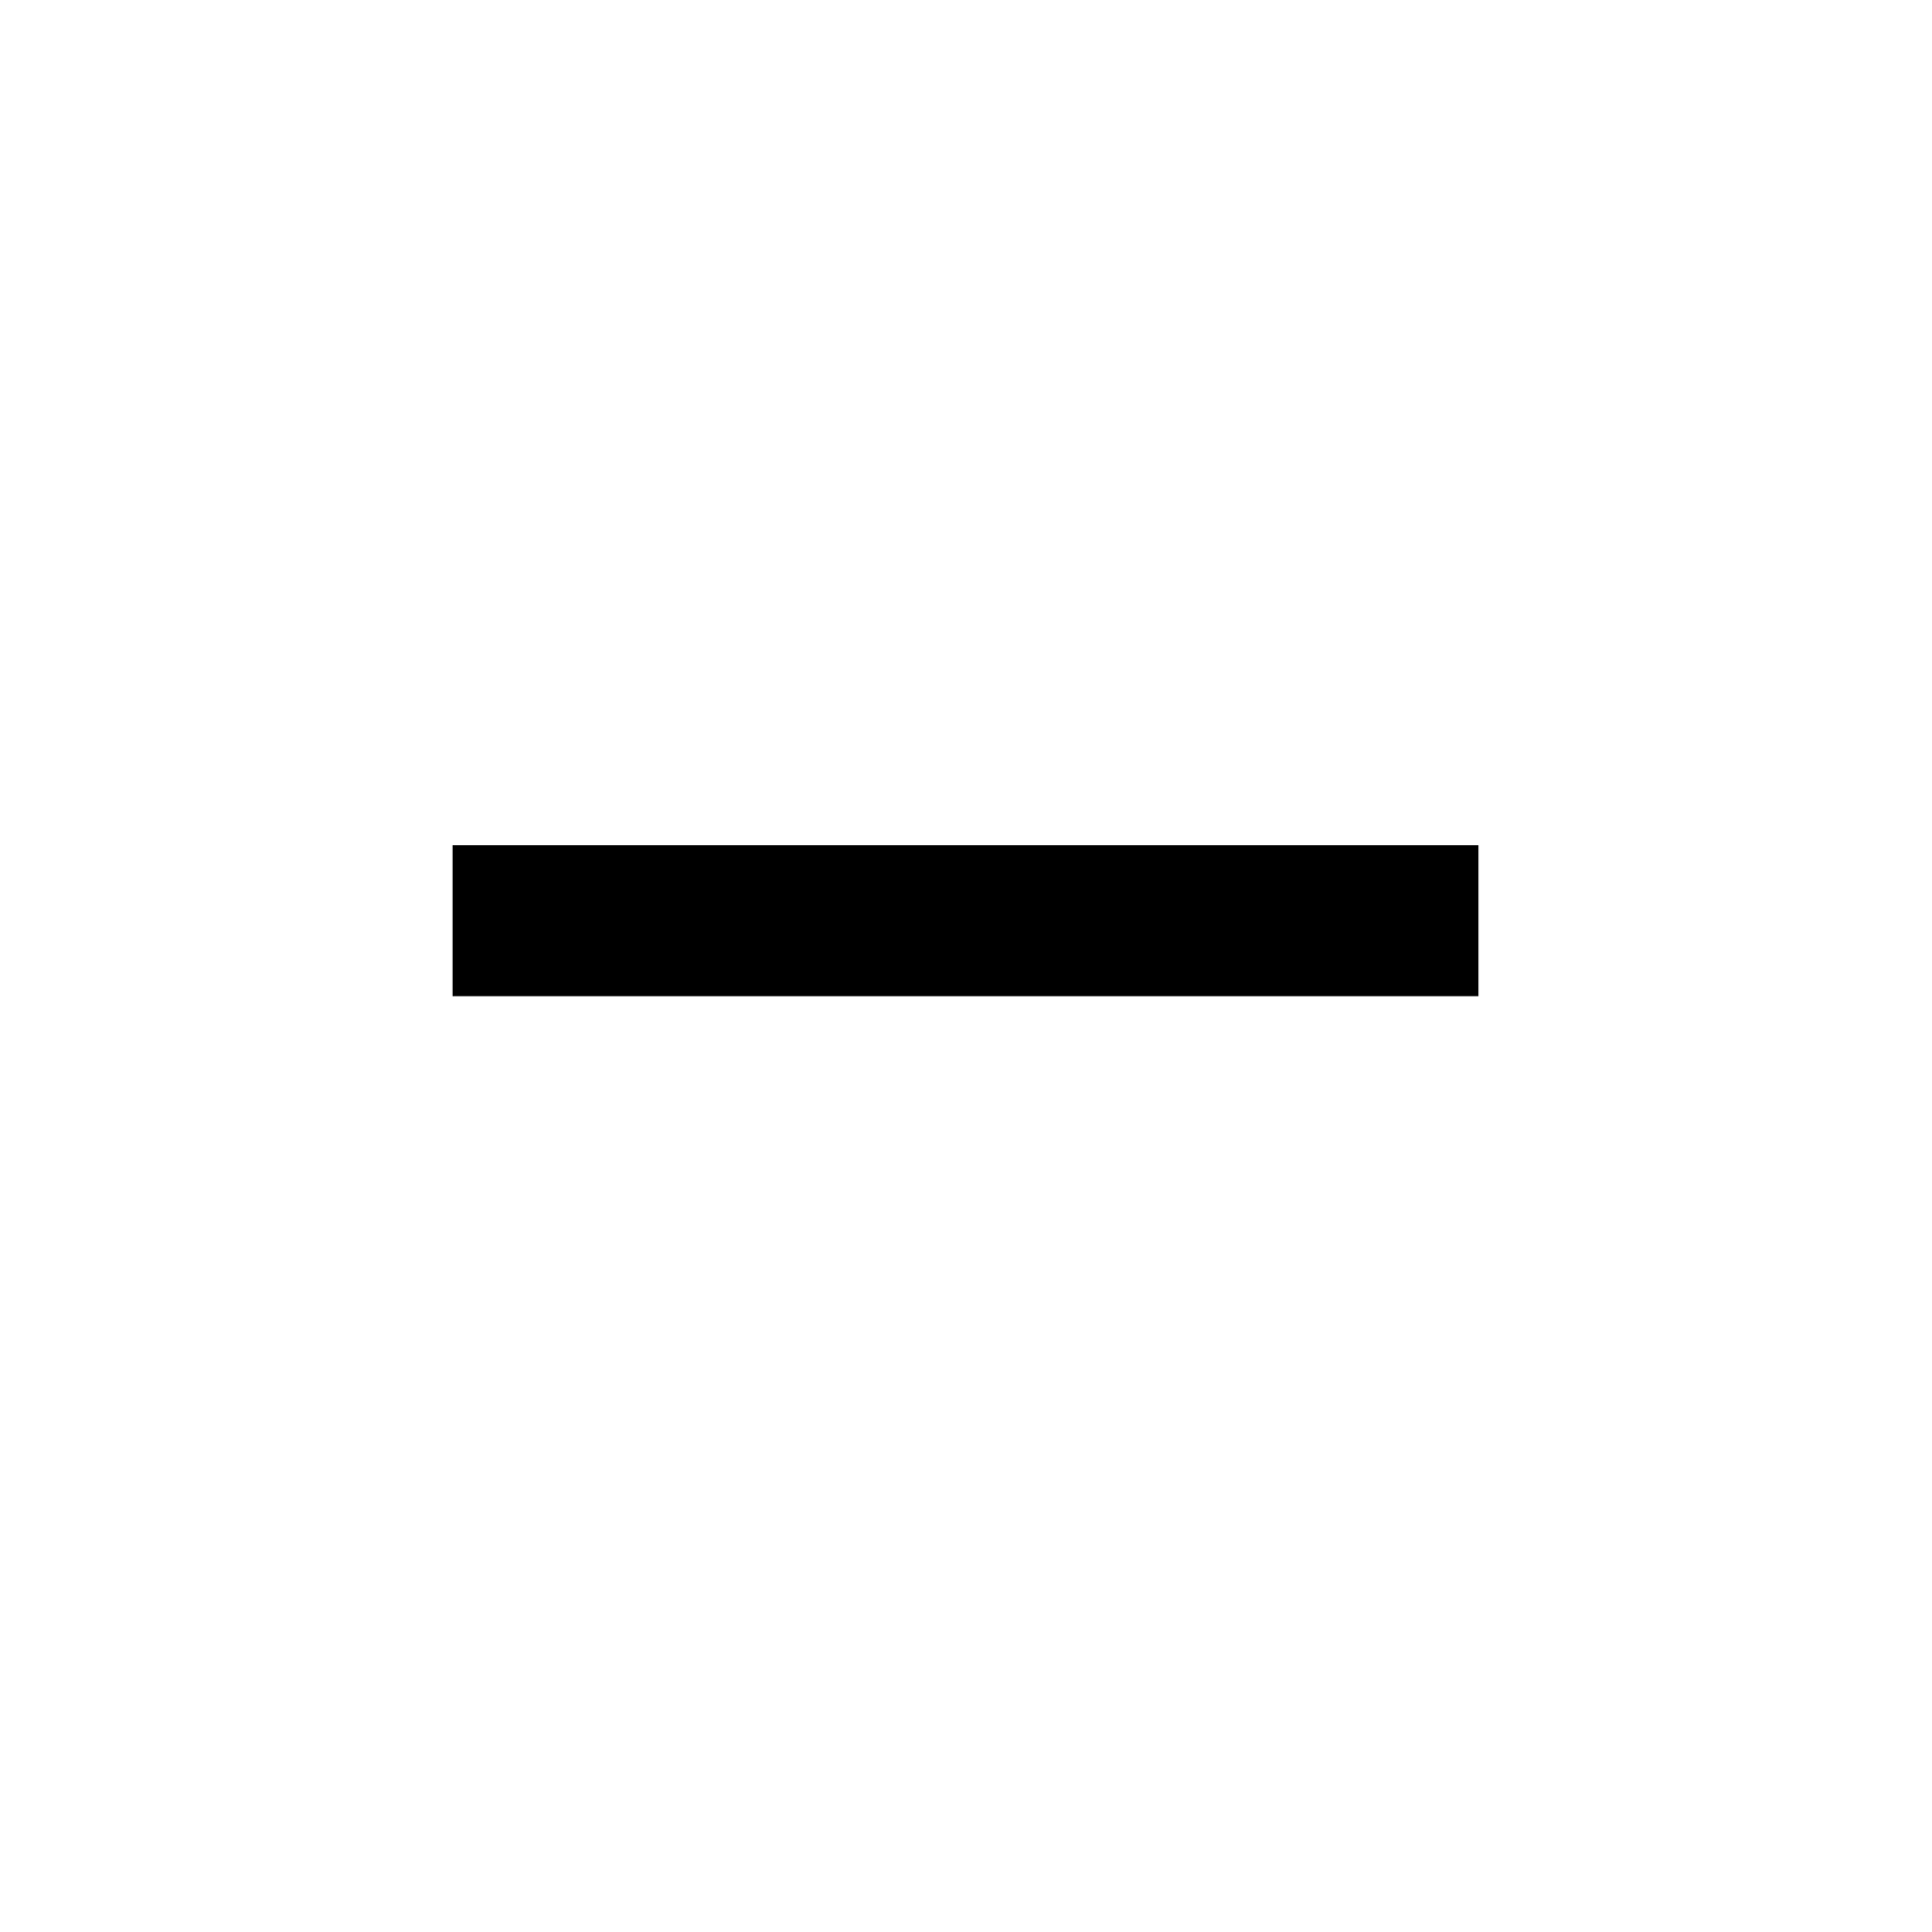
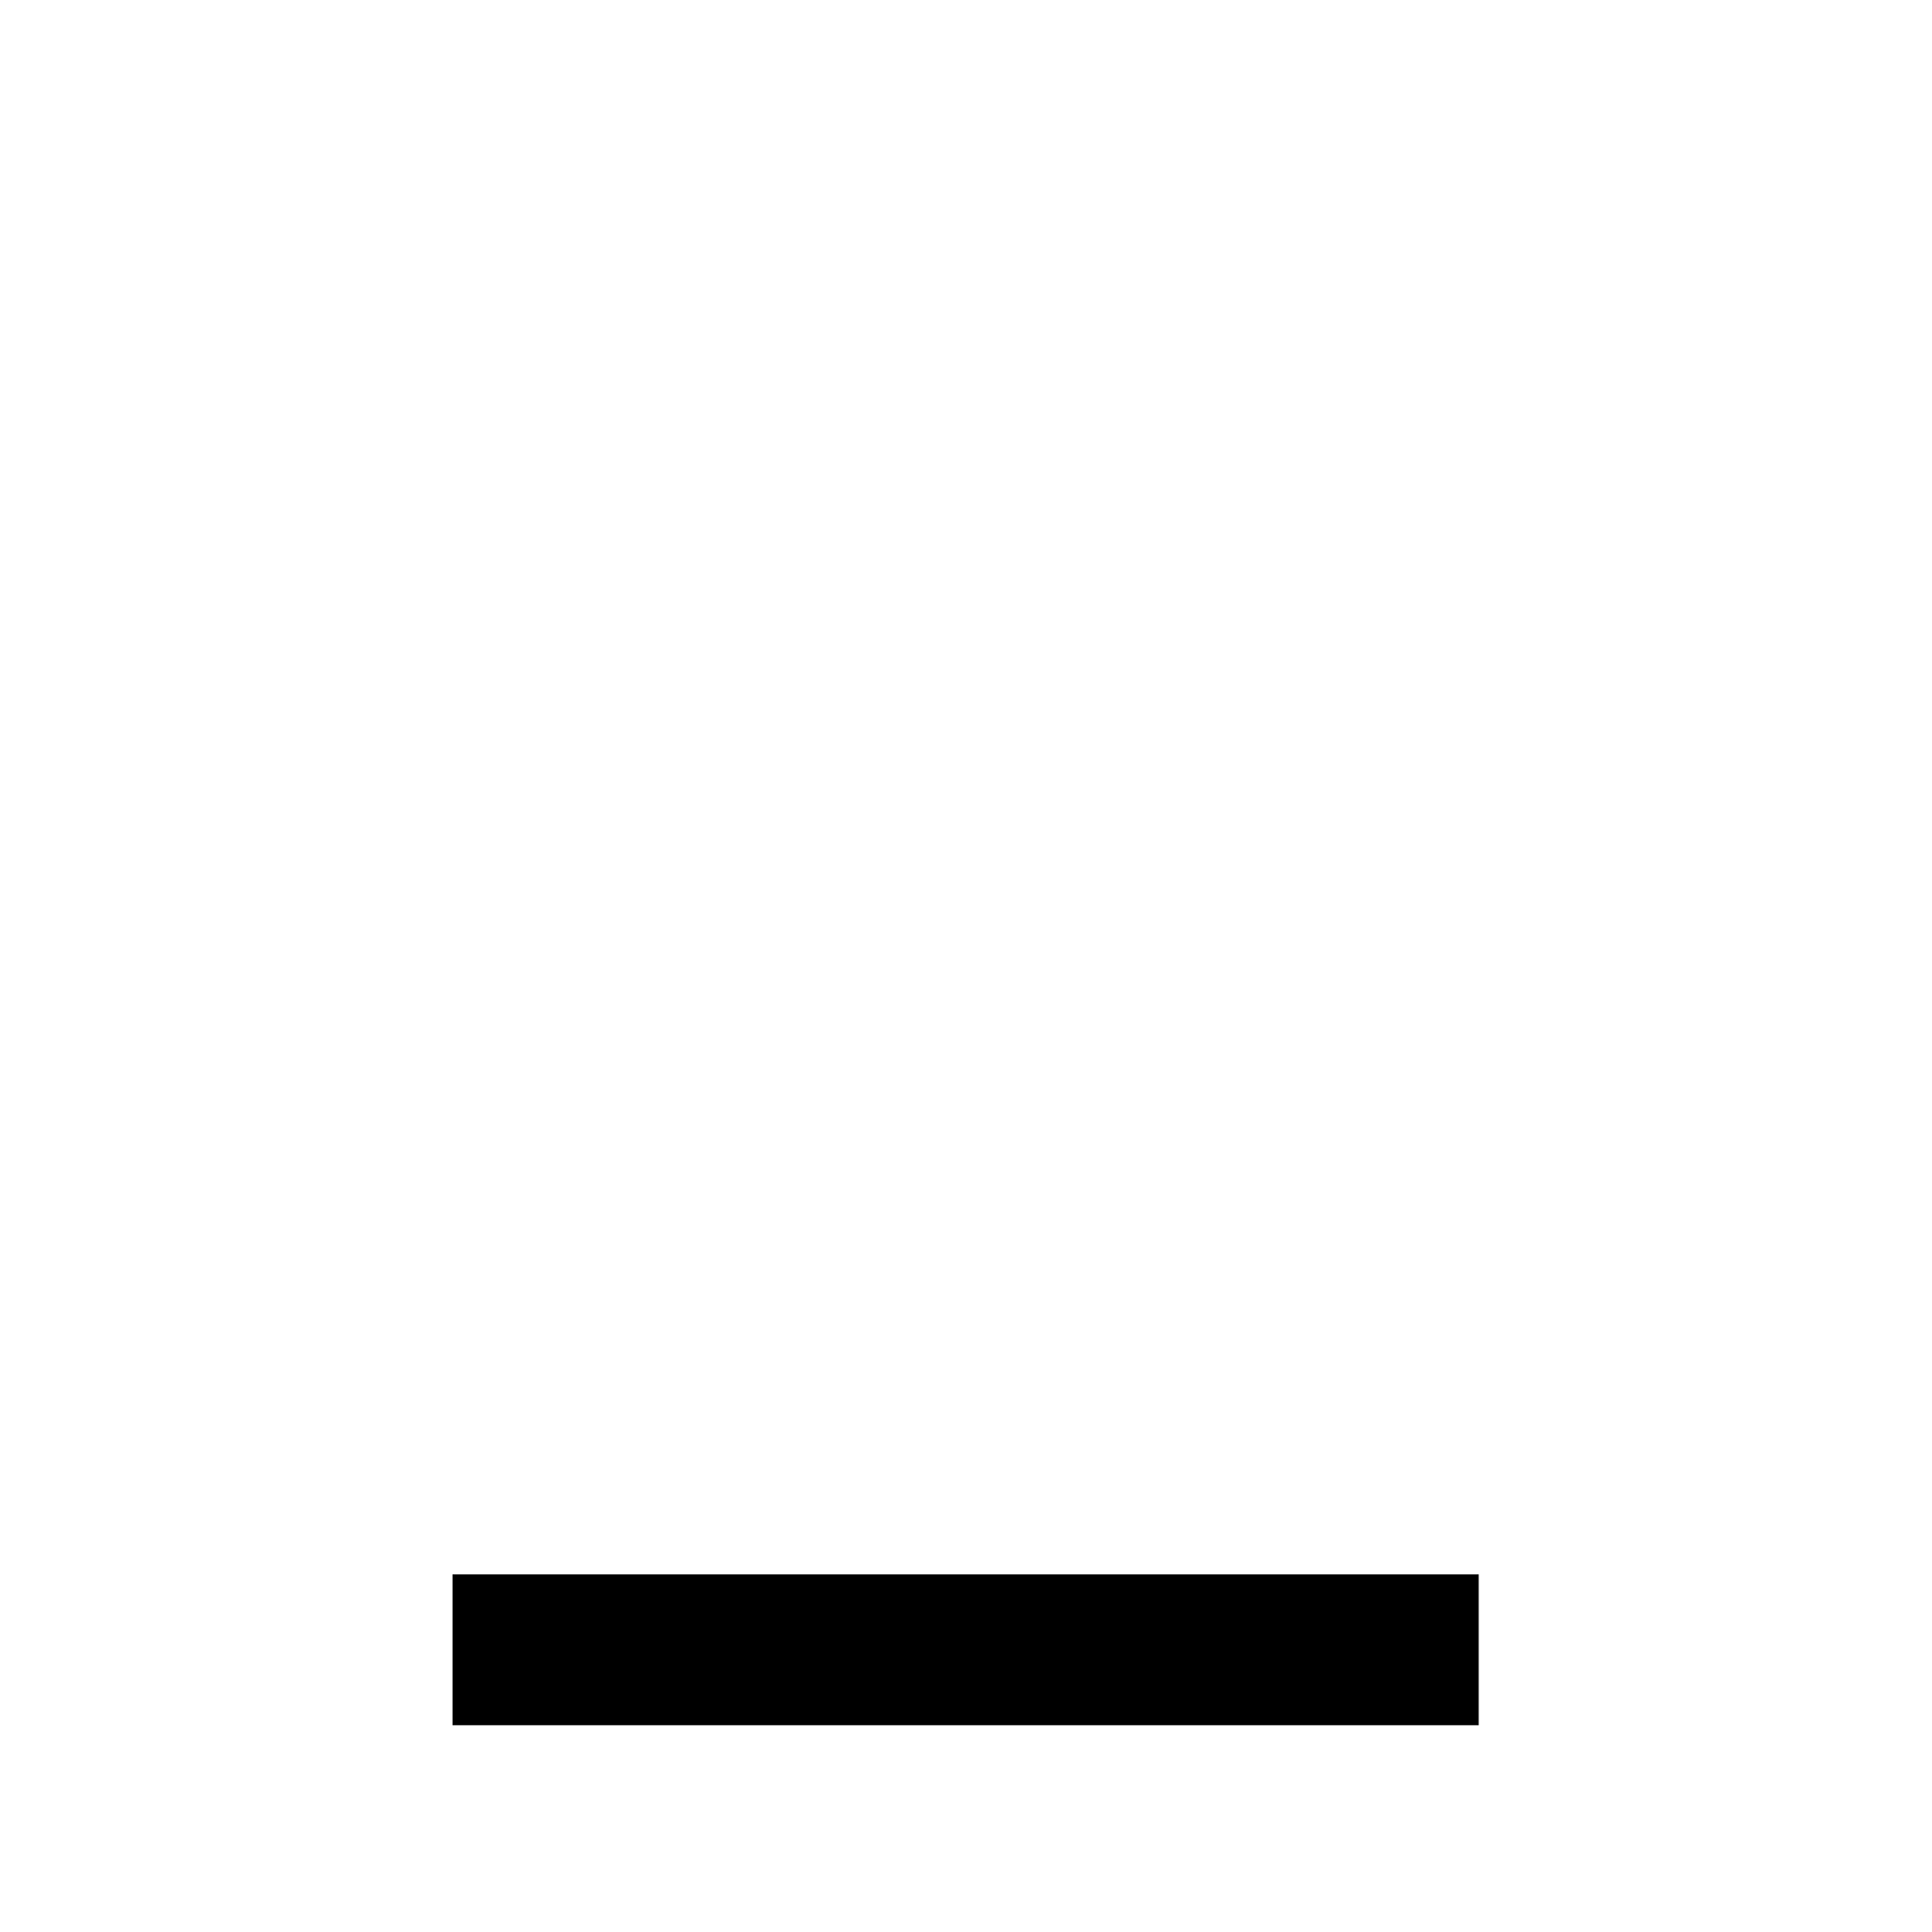
<svg xmlns="http://www.w3.org/2000/svg" version="1.1" id="Layer_1" x="0px" y="0px" width="283.465px" height="283.465px" viewBox="0 0 283.465 283.465" enable-background="new 0 0 283.465 283.465" xml:space="preserve">
-   <rect x="66.417" y="124.094" width="150.632" height="22.139" />
+   <rect x="66.417" y="231.094" width="150.632" height="22.139" />
</svg>
